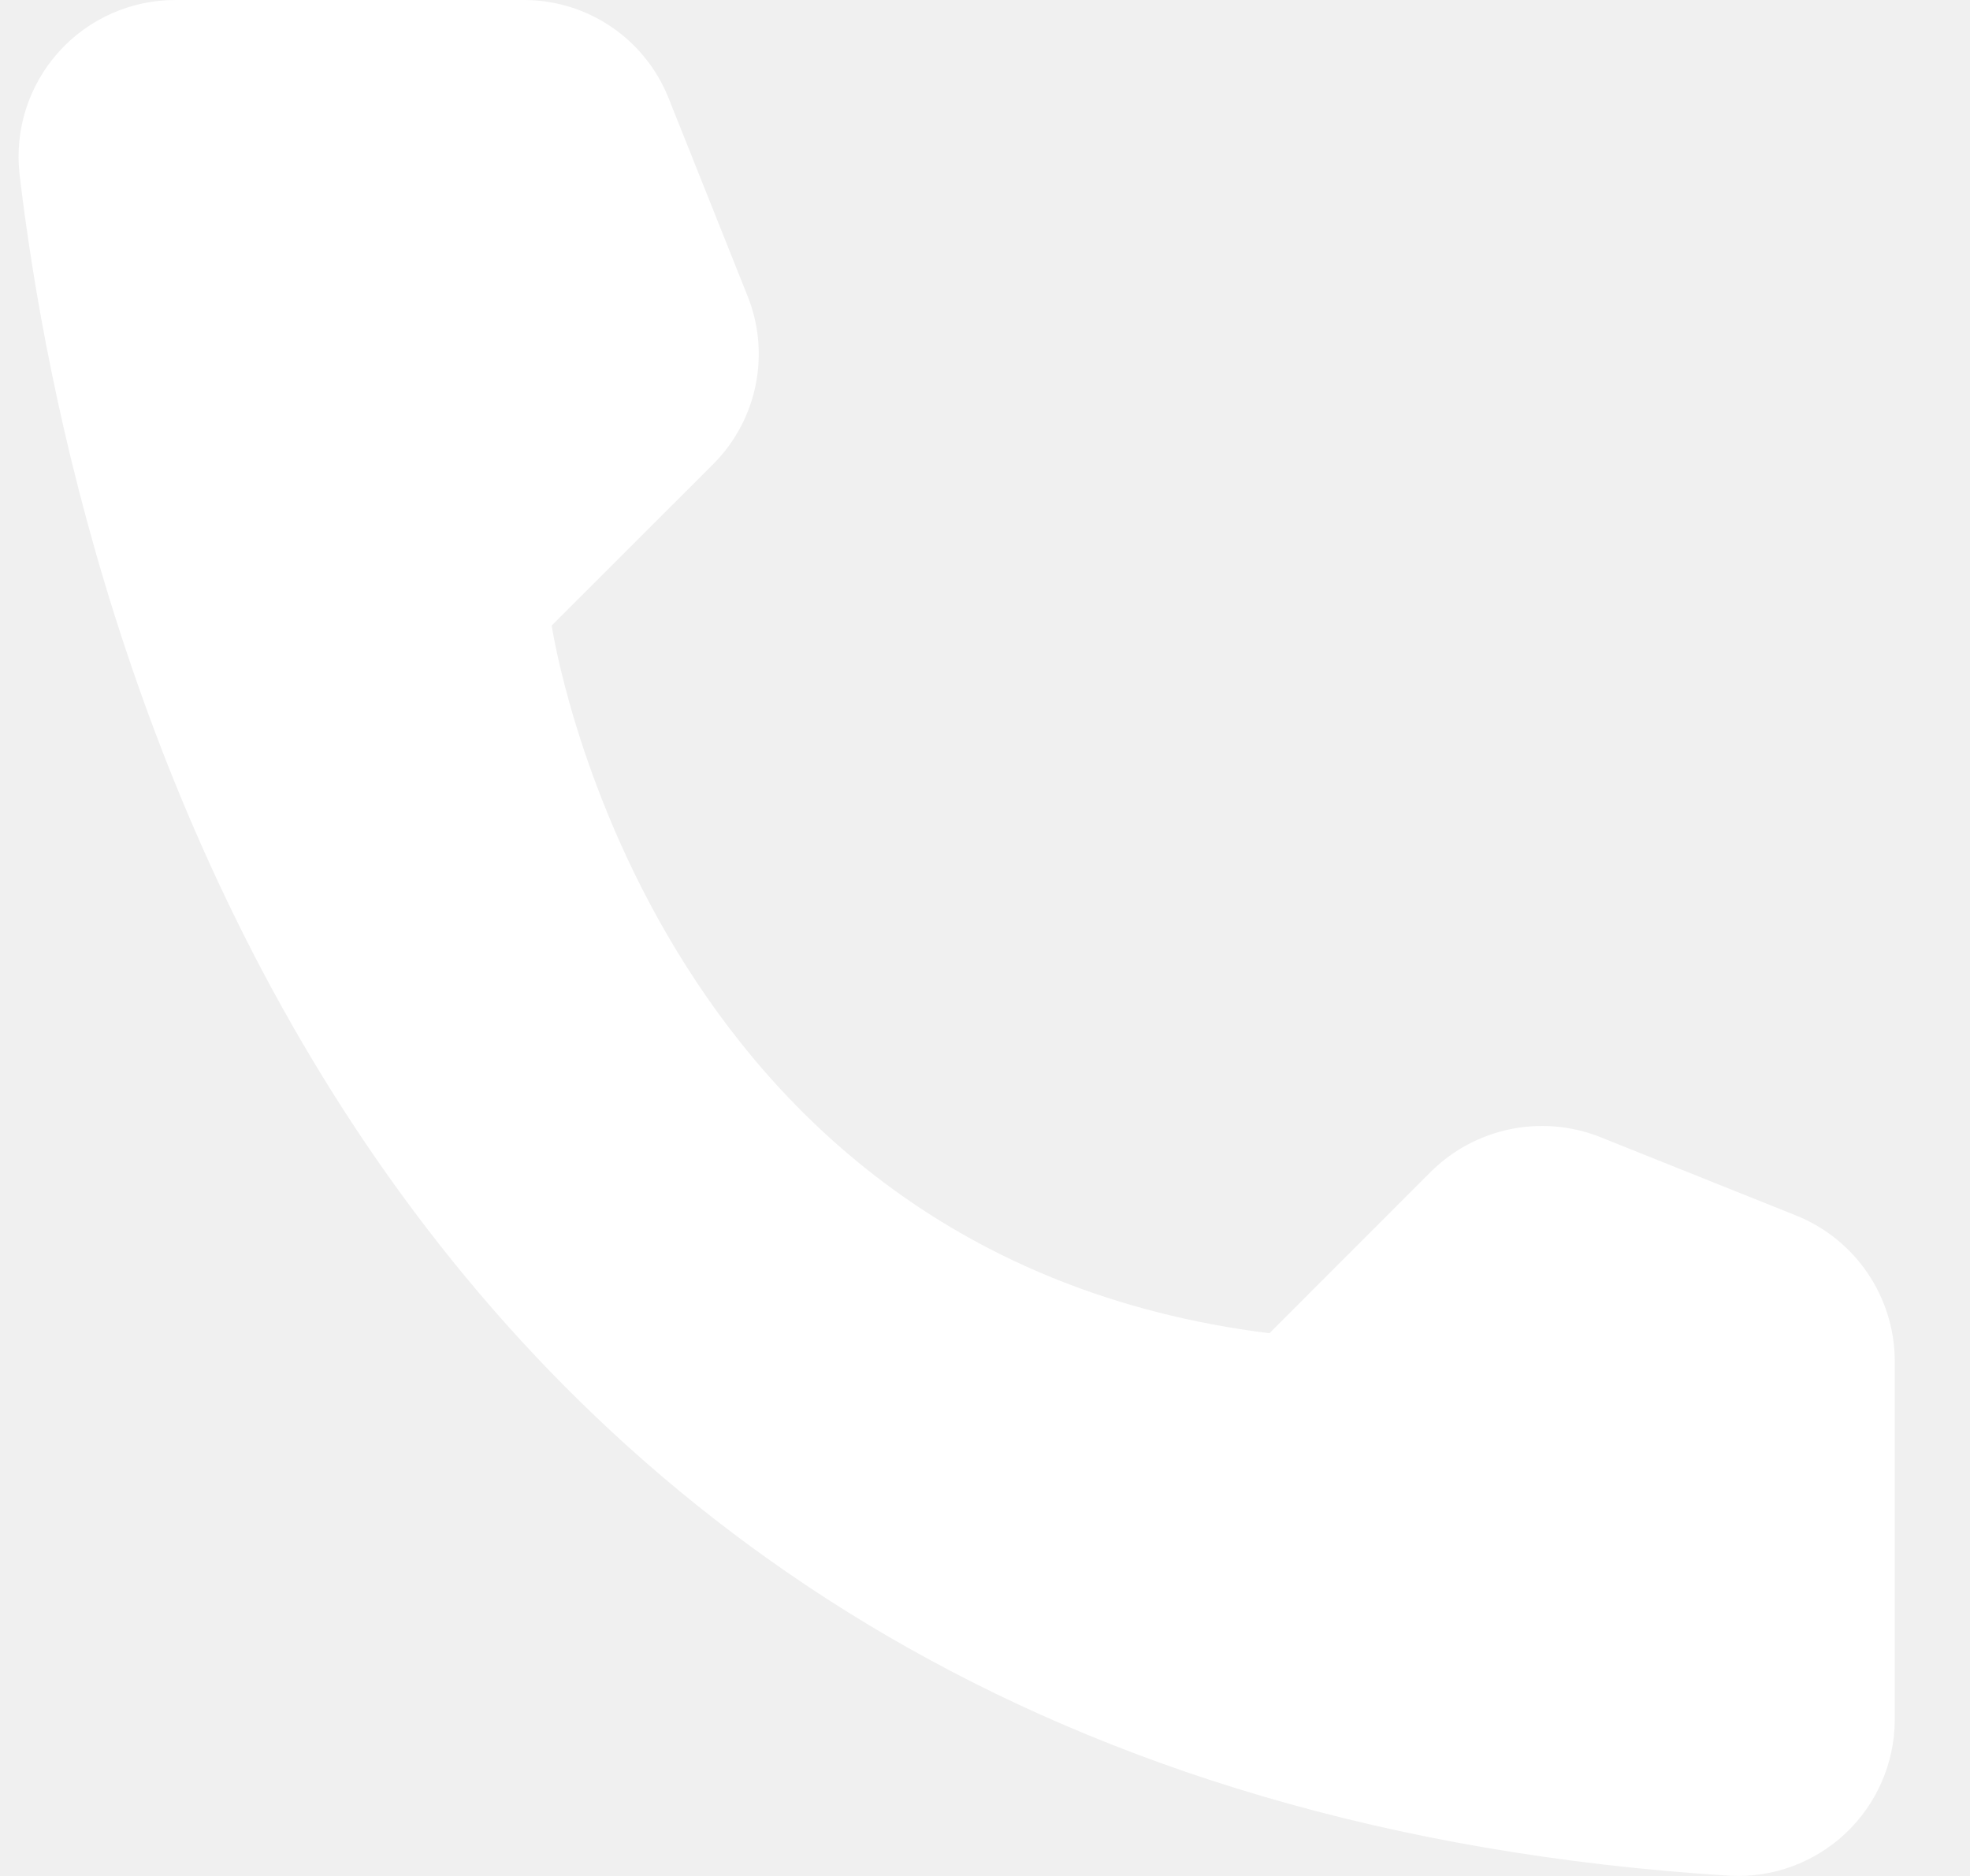
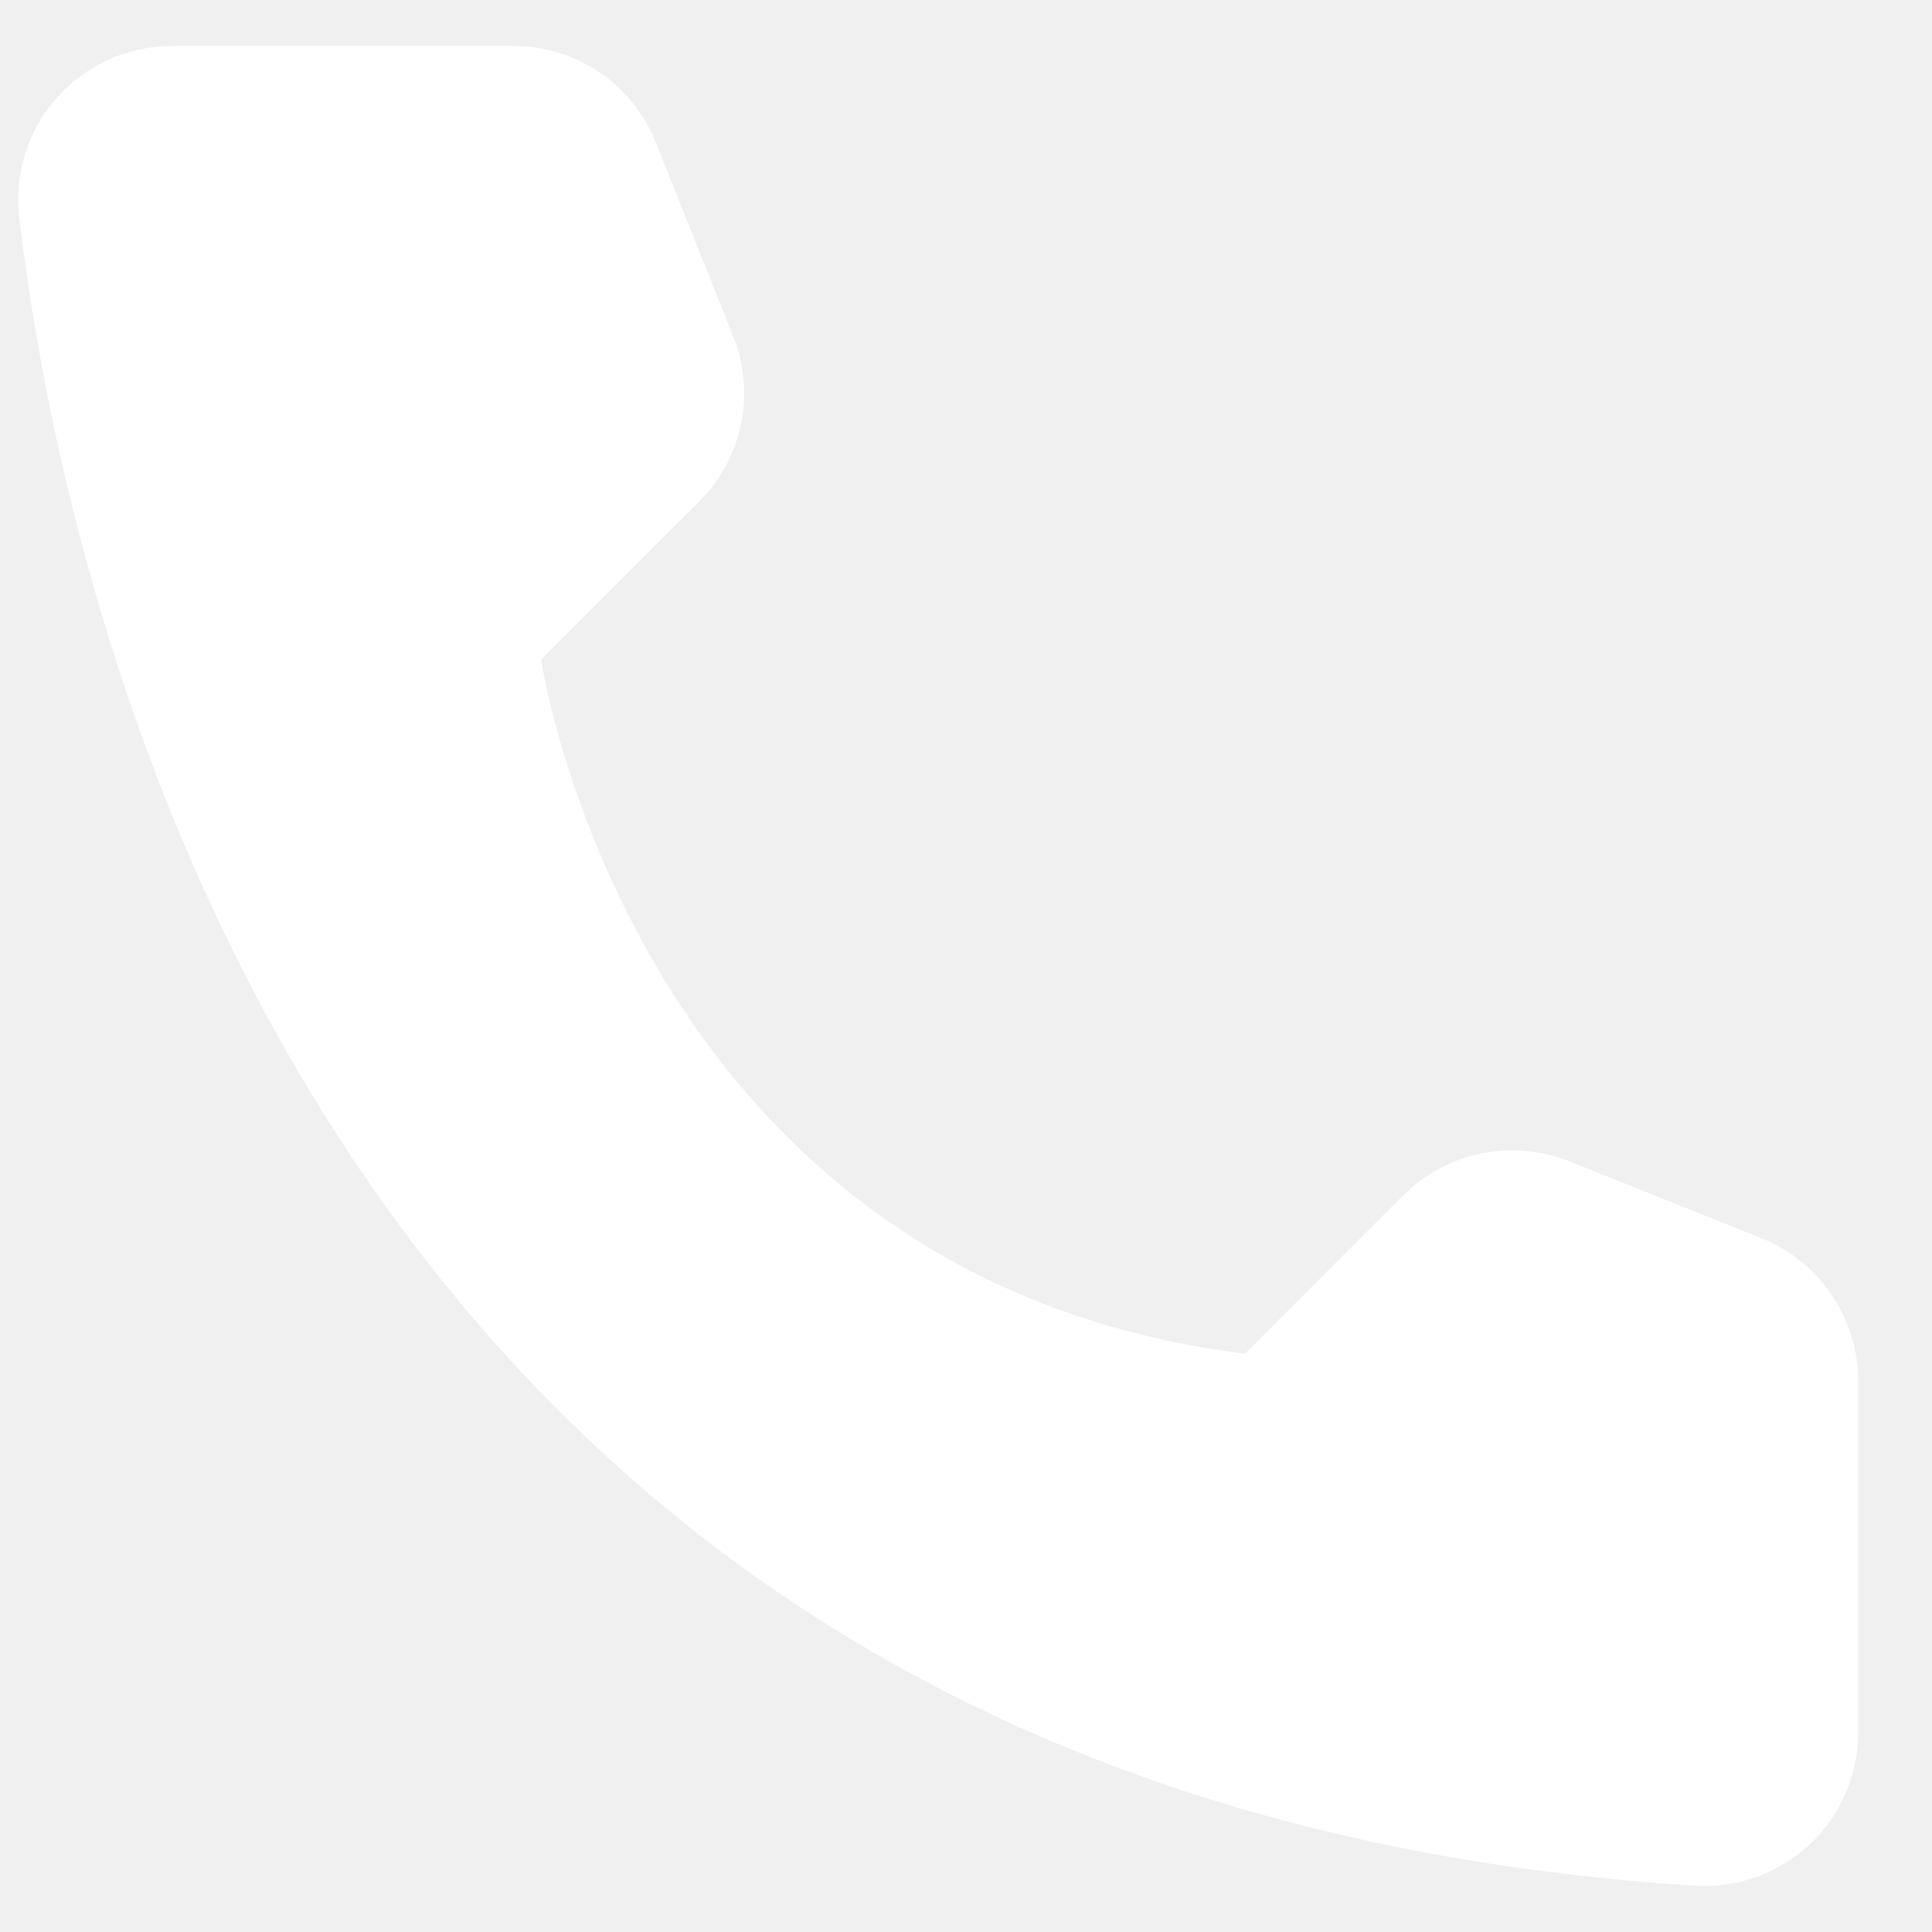
- <svg xmlns="http://www.w3.org/2000/svg" width="21" height="20" fill="none">
+ <svg xmlns="http://www.w3.org/2000/svg" width="20" height="20" viewBox="0 0 21 20" fill="none">
  <path d="M13.532 14.214l1.722-1.723a1.683 1.683 0 011.8-.37l2.098.84a1.677 1.677 0 011.046 1.537v3.846a1.67 1.67 0 01-1.753 1.654C3.737 19.083.769 6.622.208 1.854A1.67 1.67 0 011.876 0H5.59a1.66 1.66 0 011.537 1.046l.838 2.1a1.662 1.662 0 01-.36 1.8L5.881 6.669s.992 6.714 7.65 7.545z" fill="#fff" />
</svg>
